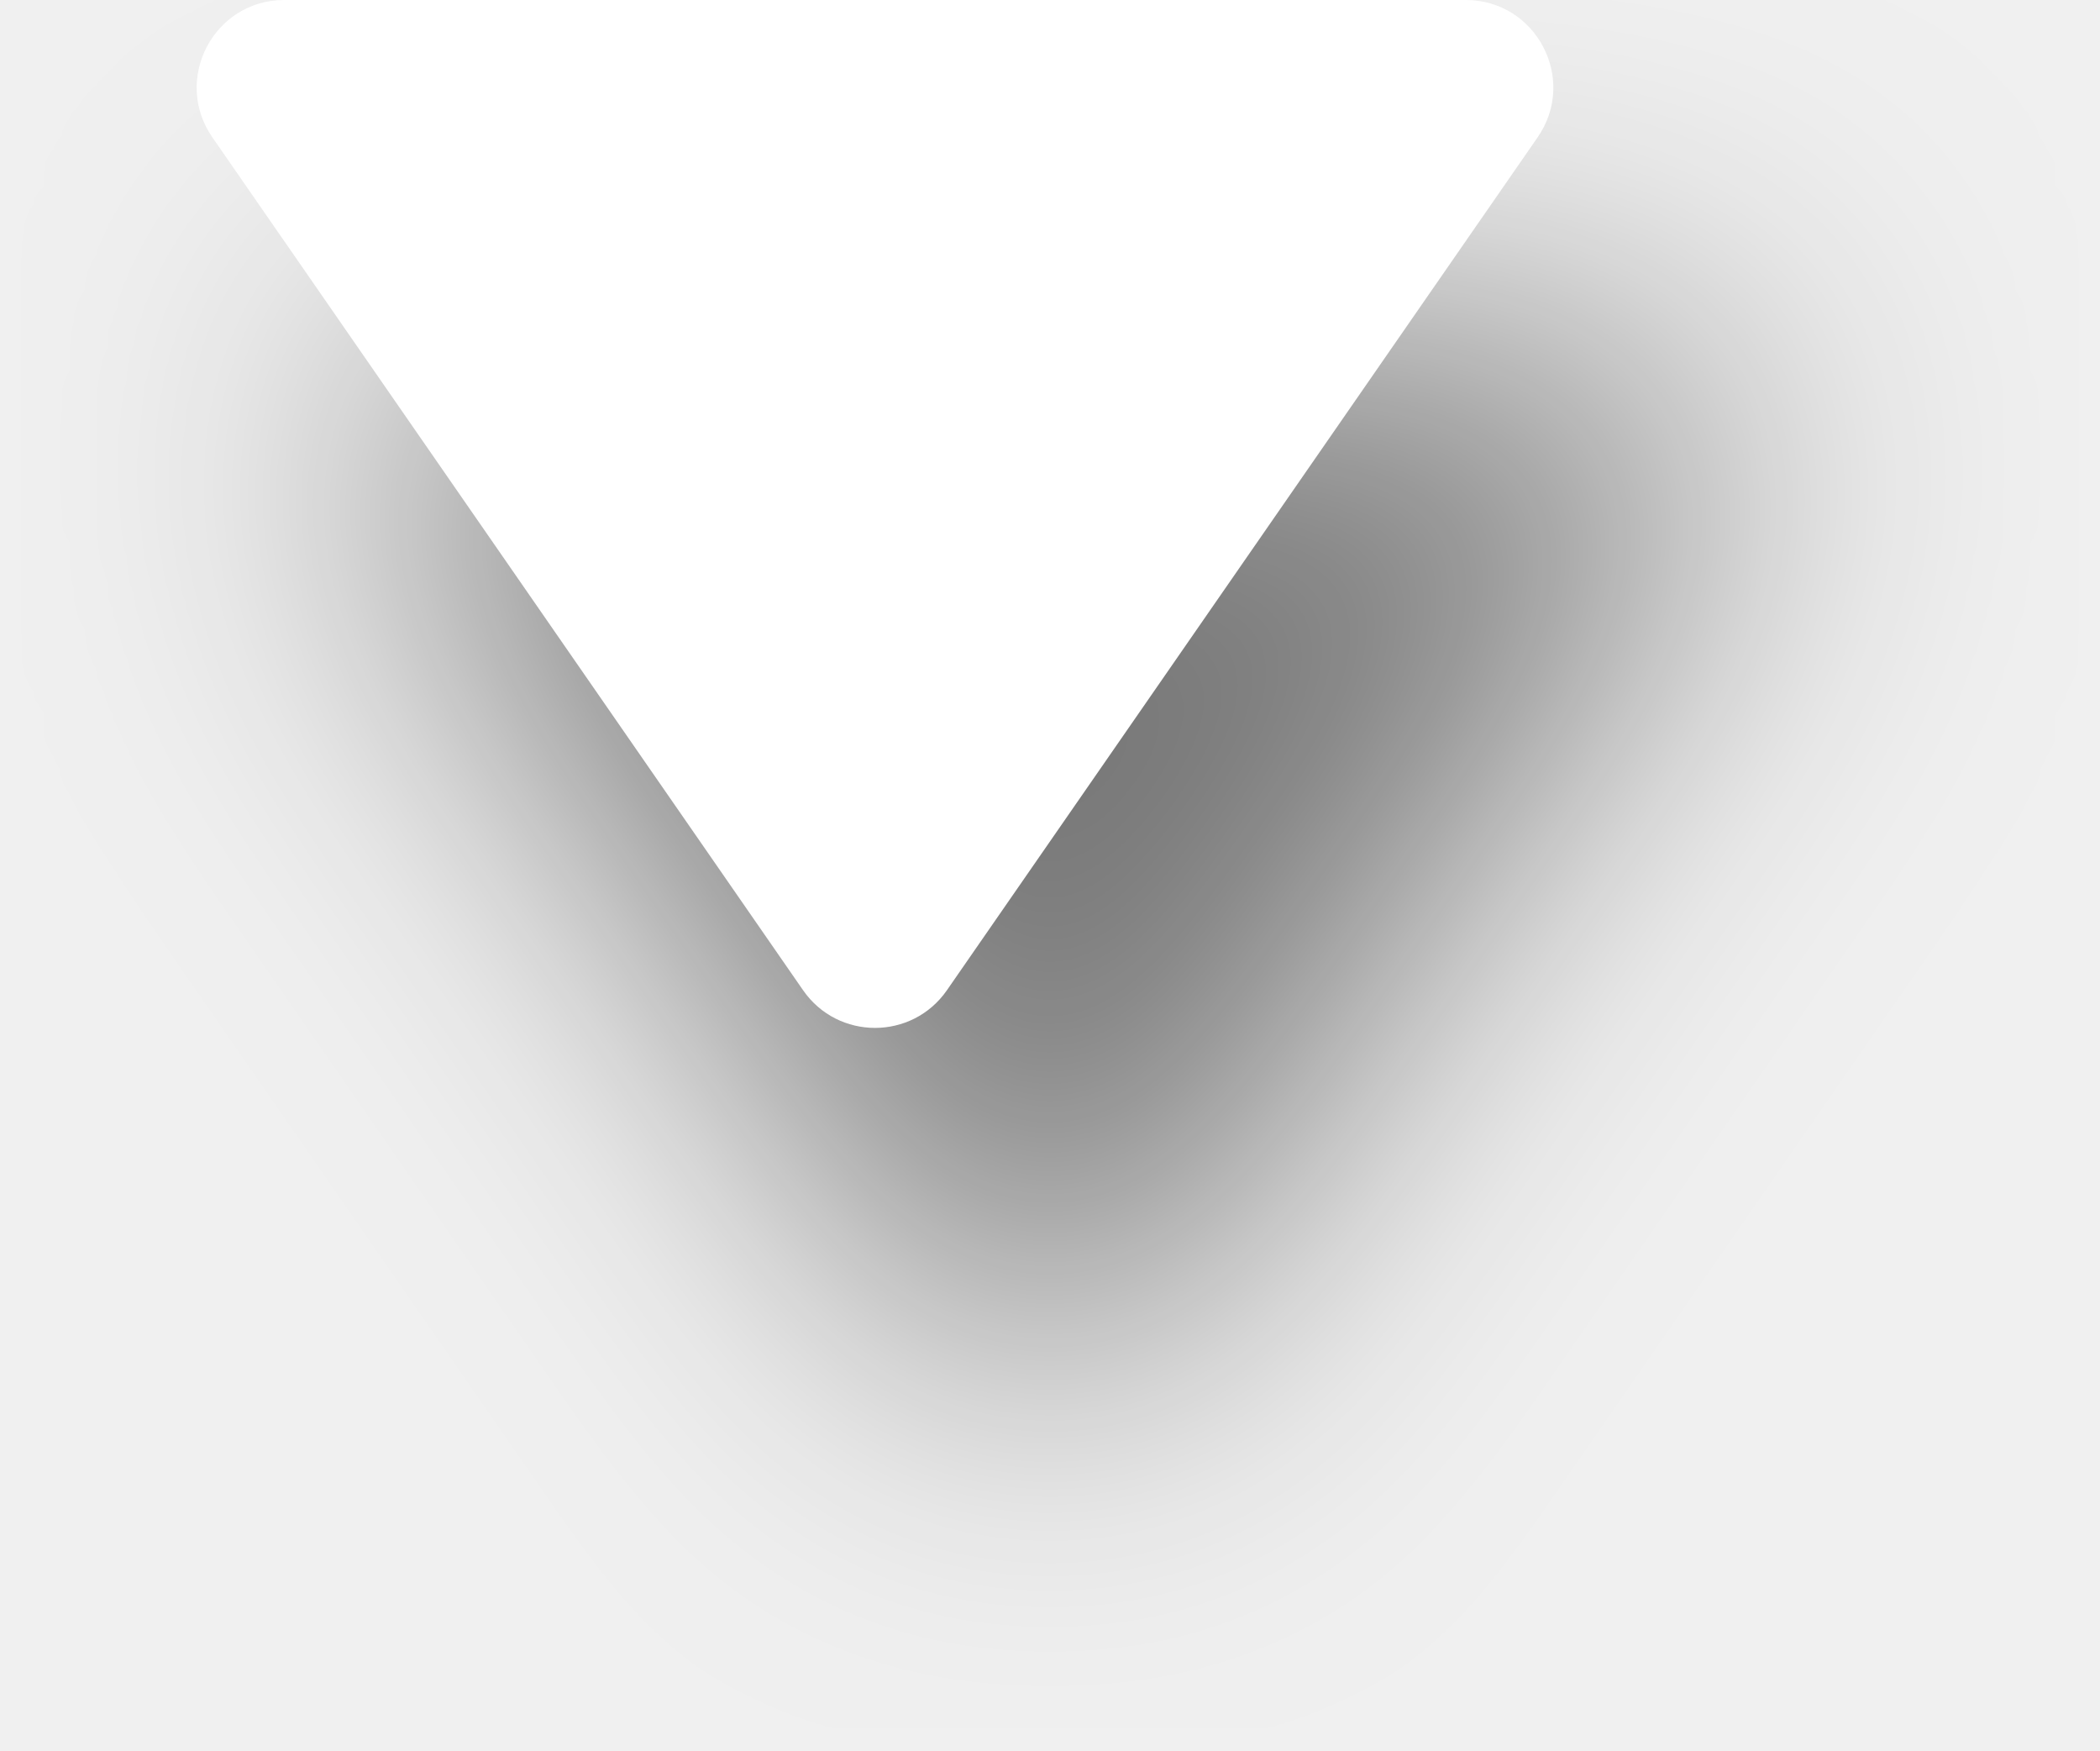
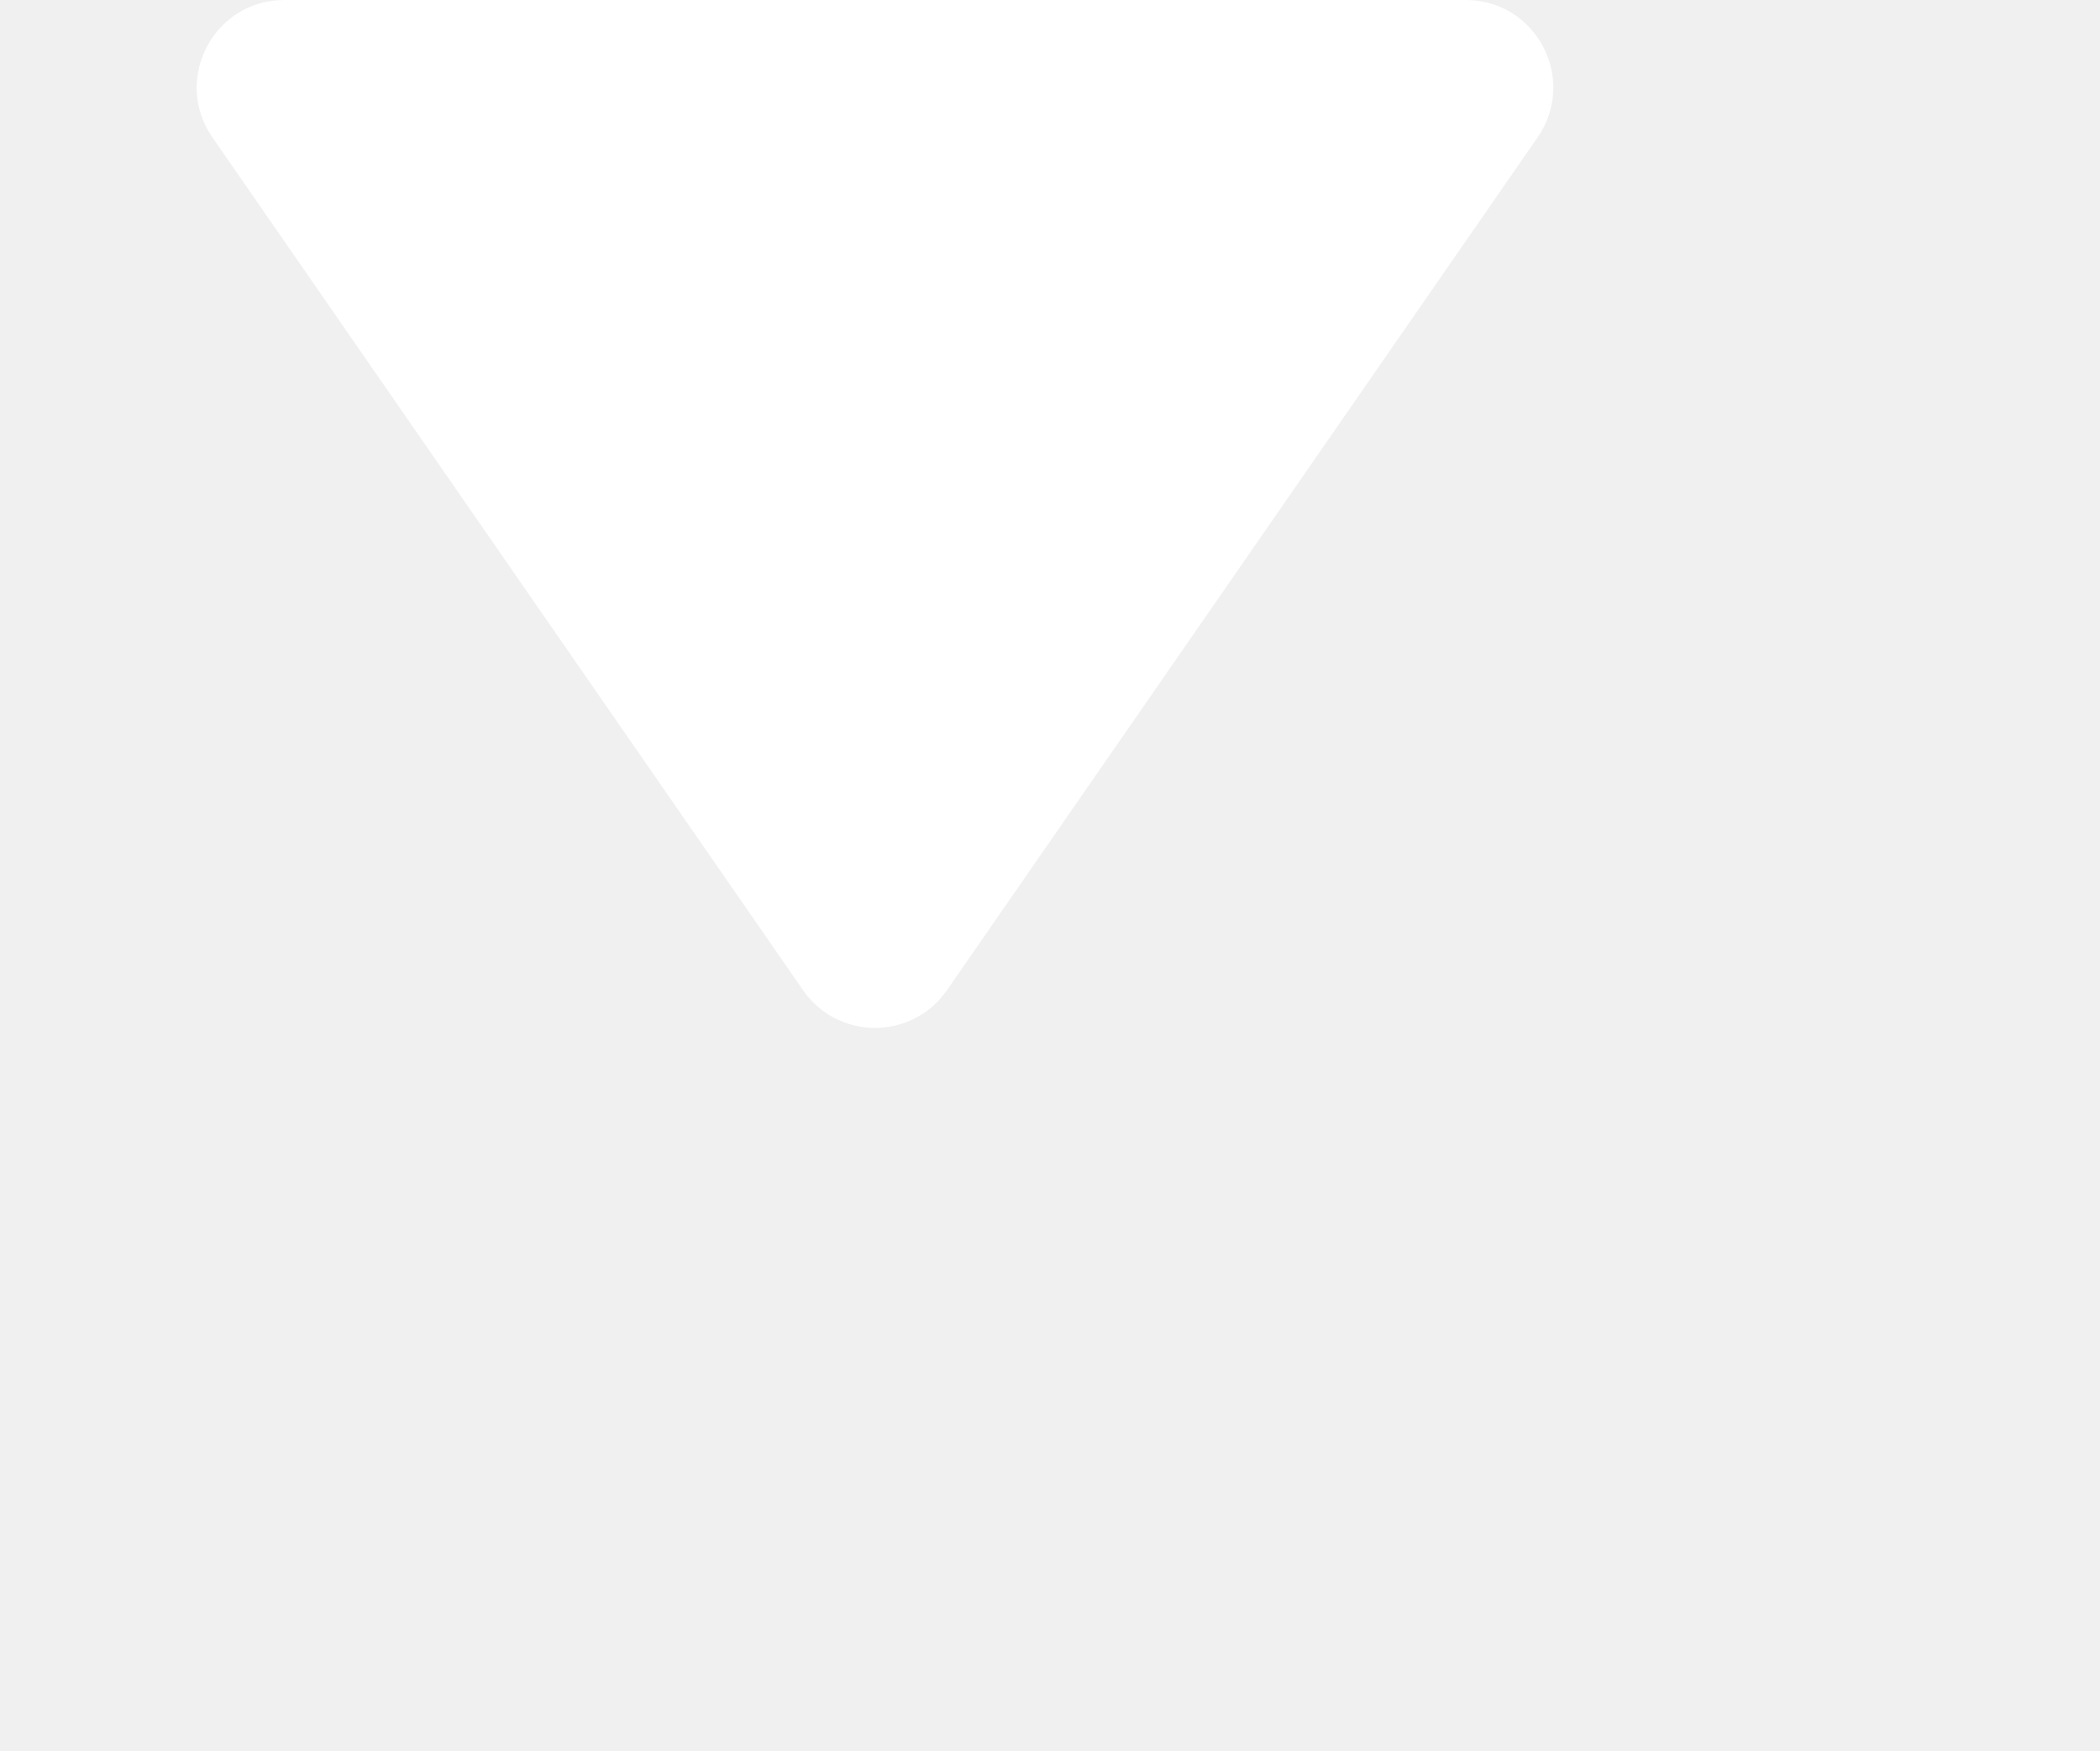
<svg xmlns="http://www.w3.org/2000/svg" width="24" height="20" viewBox="0 0 24 20" fill="none">
  <g filter="url(#filter0_d_phaseopen)">
    <path d="M10.822 11.314C10.424 11.888 9.576 11.888 9.178 11.314L2.427 1.569C1.968 0.906 2.442 -3.72405e-07 3.249 -4.4294e-07L16.751 -1.6233e-06C17.558 -1.69384e-06 18.032 0.906 17.573 1.569L10.822 11.314Z" fill="white" />
  </g>
-   <defs>
-     <filter id="filter0_d_phaseopen" x="0.248" y="0" width="23.505" height="19.744" filterUnits="userSpaceOnUse" color-interpolation-filters="sRGB">
-       <feFlood flood-opacity="0" result="BackgroundImageFix" />
-       <feColorMatrix in="SourceAlpha" type="matrix" values="0 0 0 0 0 0 0 0 0 0 0 0 0 0 0 0 0 0 127 0" />
-       <feOffset dx="2" dy="4" />
-       <feGaussianBlur stdDeviation="2" />
-       <feColorMatrix type="matrix" values="0 0 0 0 0 0 0 0 0 0 0 0 0 0 0 0 0 0 0.5 0" />
-       <feBlend mode="normal" in2="BackgroundImageFix" result="effect1_dropShadow" />
-       <feBlend mode="normal" in="SourceGraphic" in2="effect1_dropShadow" result="shape" />
-     </filter>
-   </defs>
</svg>
